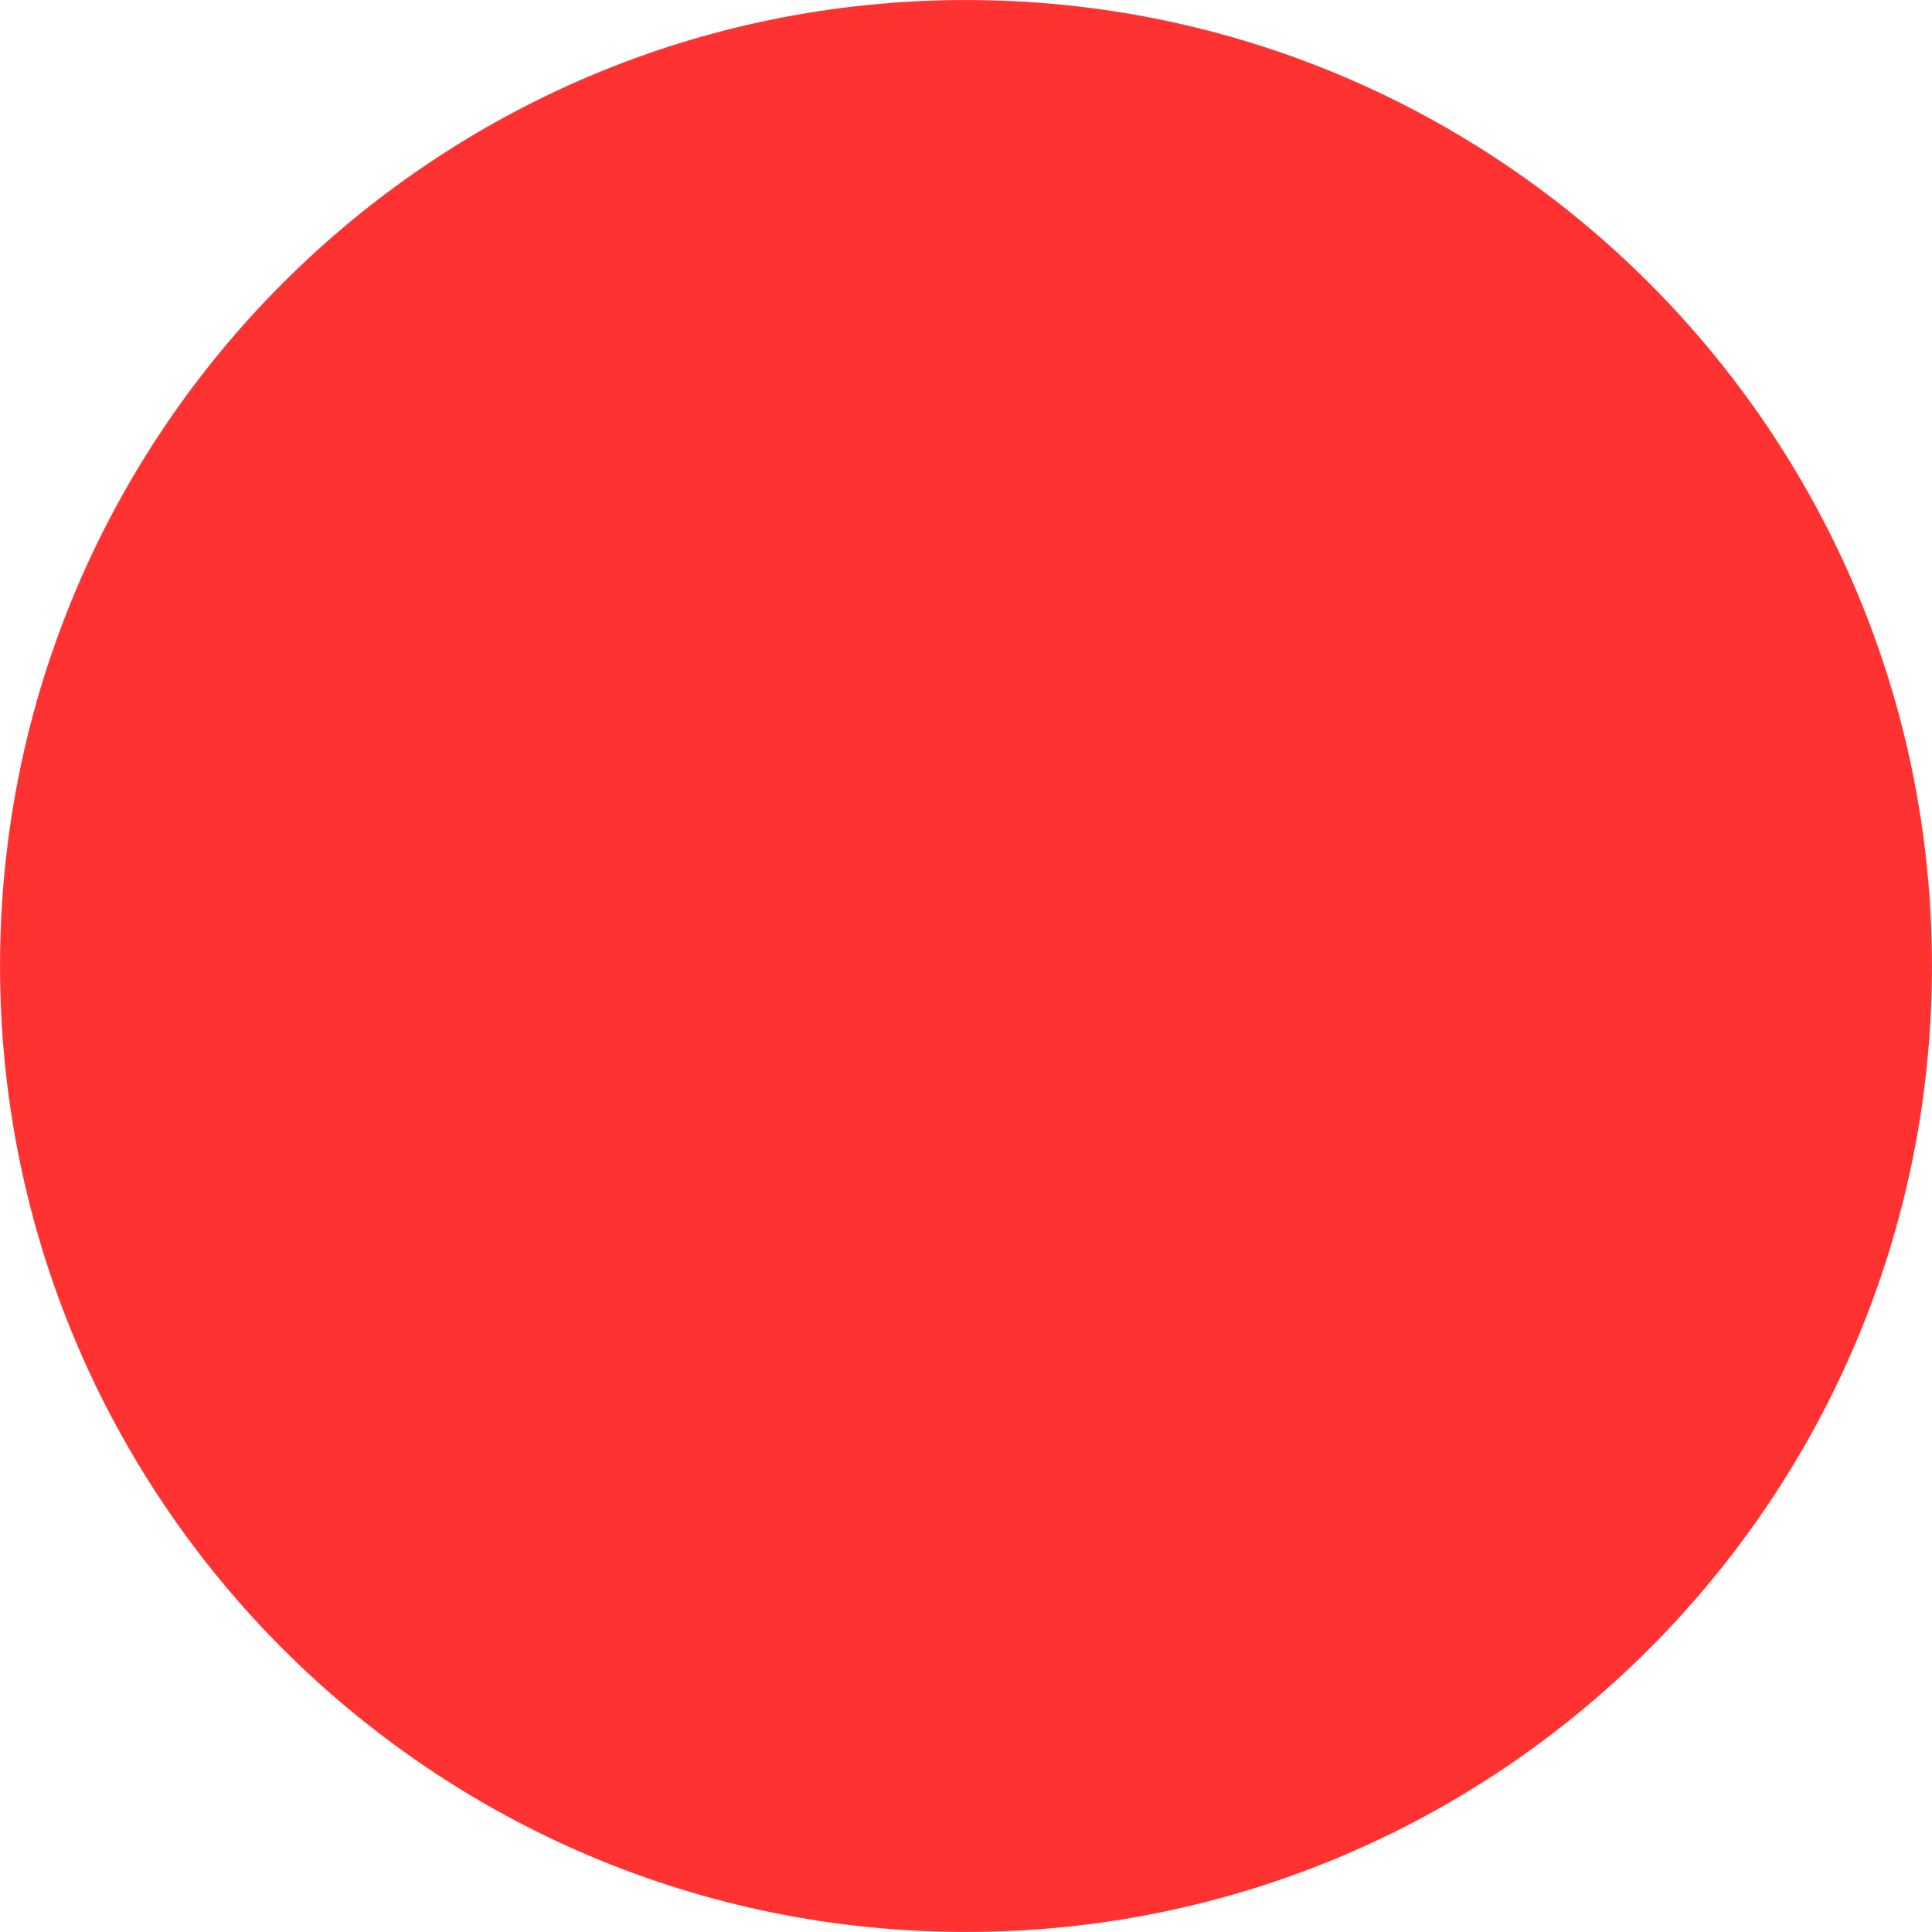
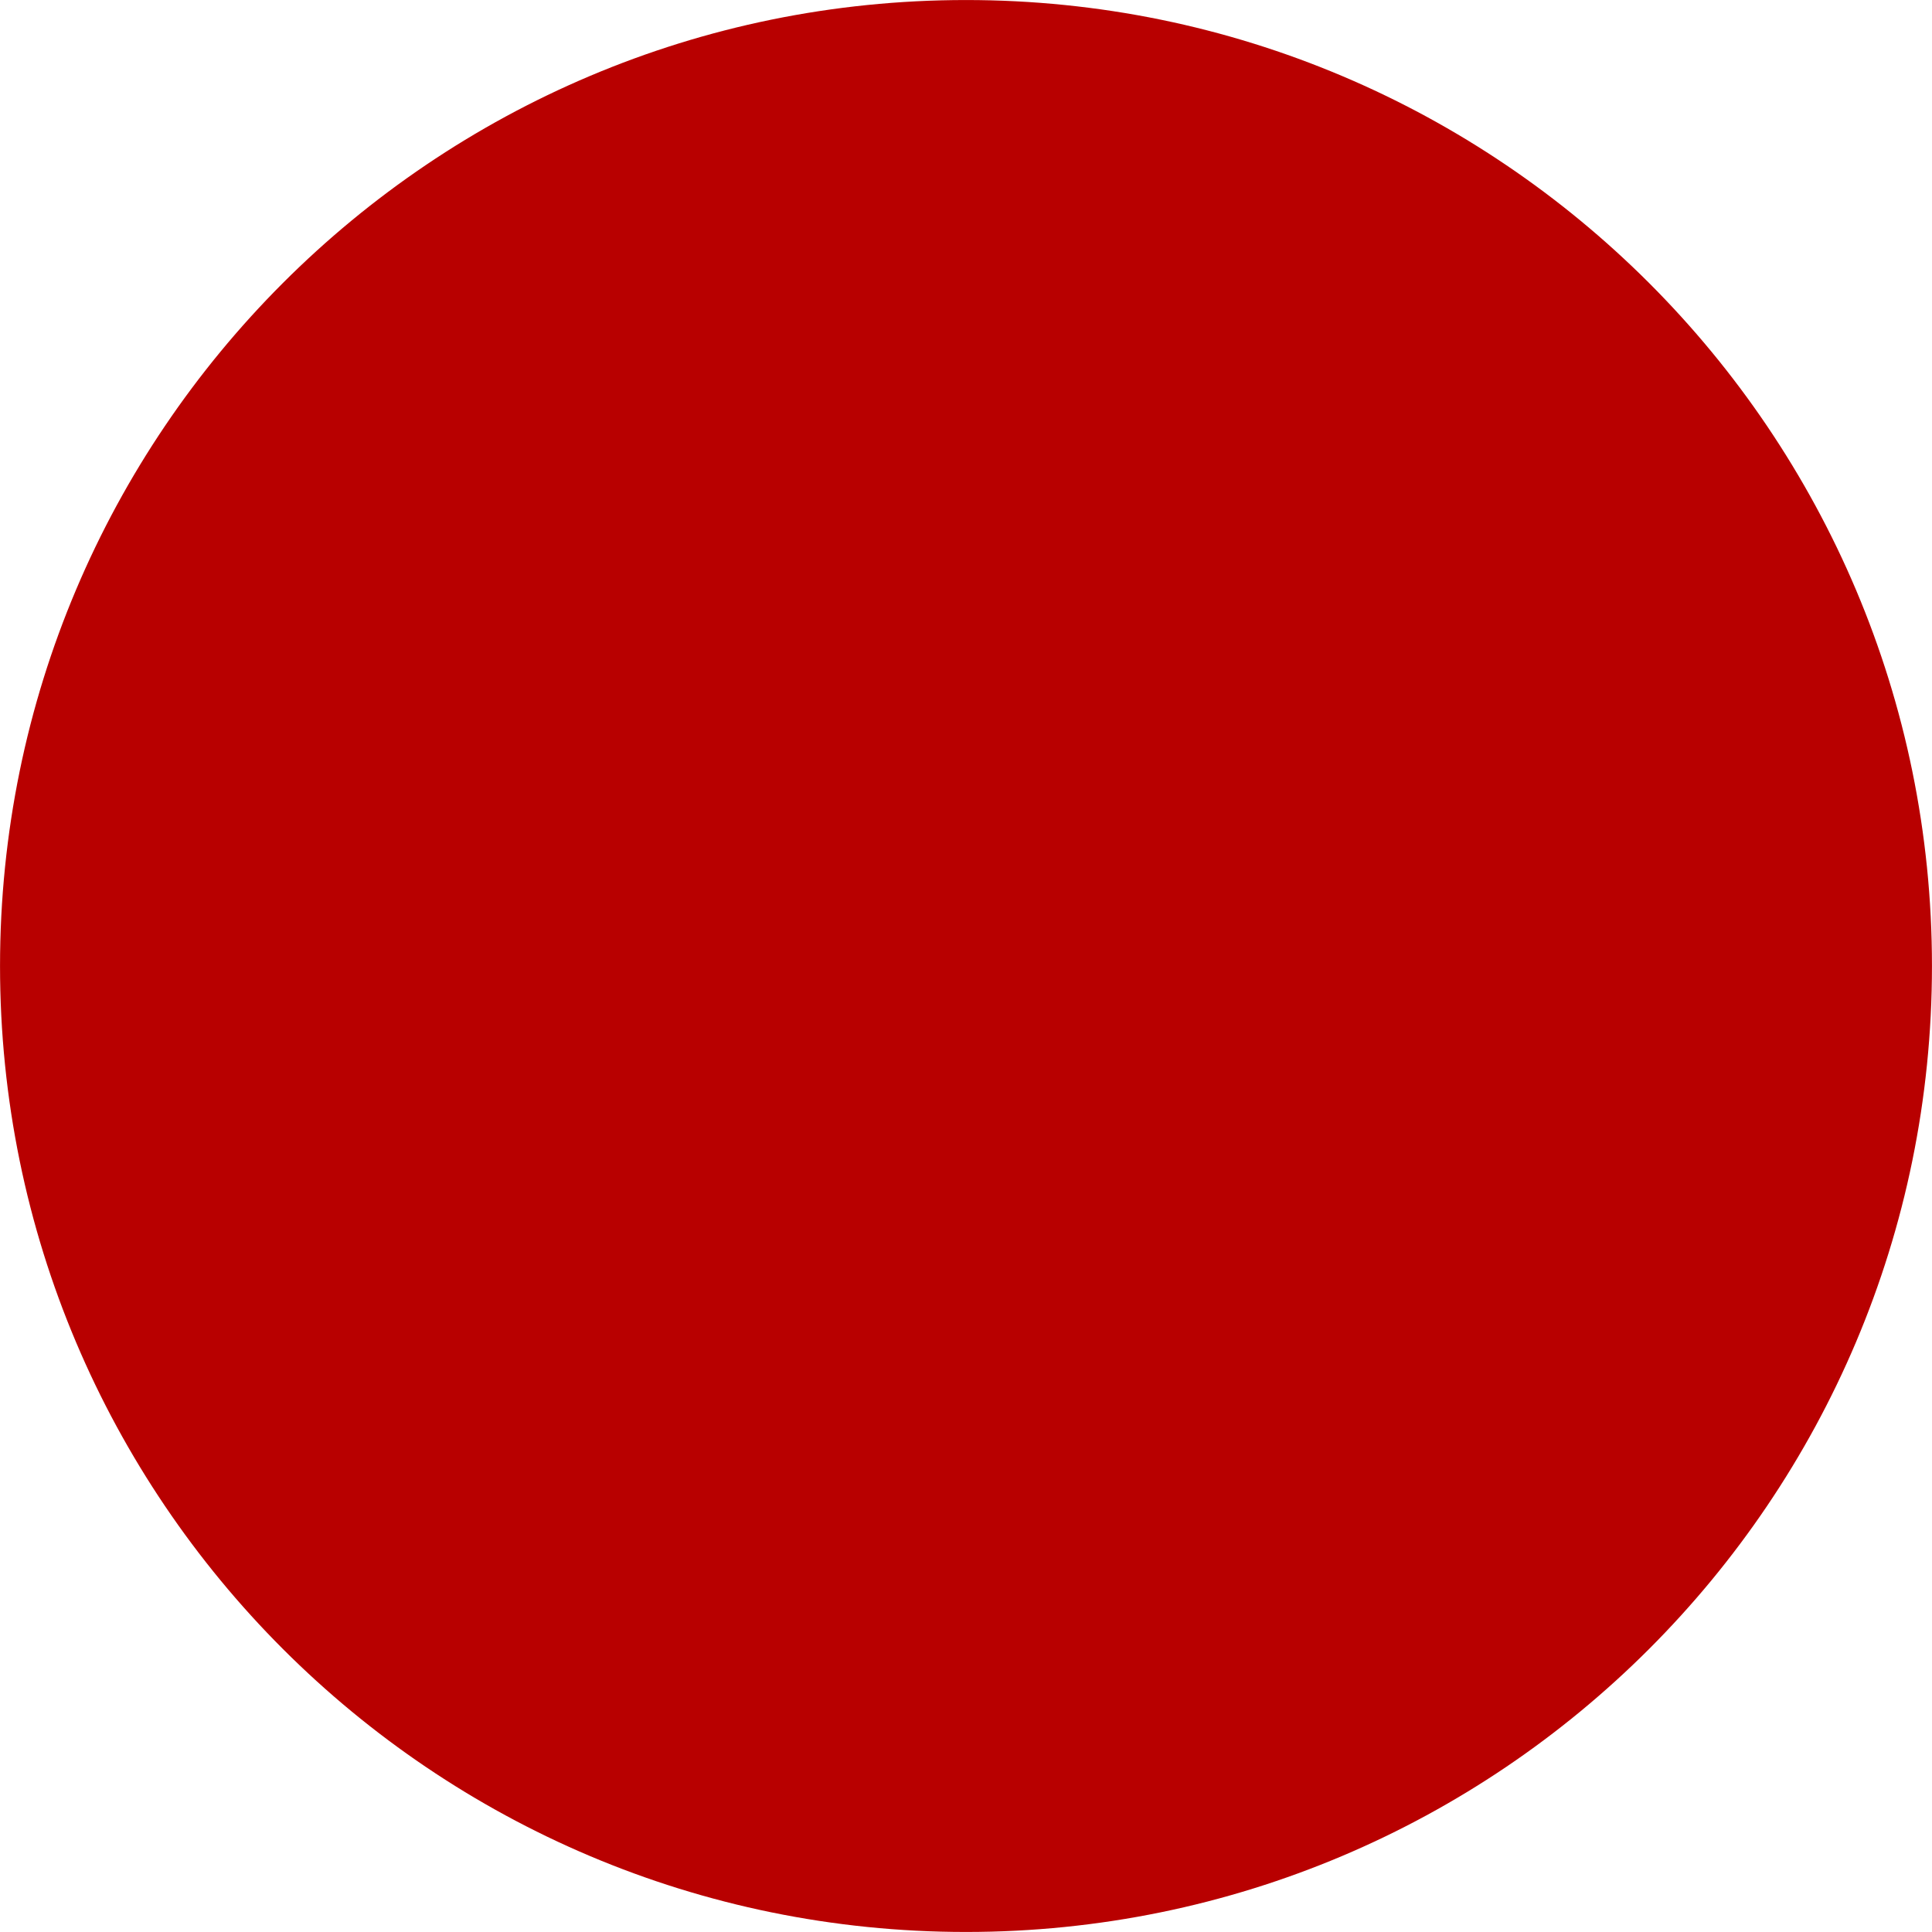
<svg xmlns="http://www.w3.org/2000/svg" width="29.349mm" height="29.349mm" viewBox="0 0 29.349 29.349" version="1.1" id="svg5">
  <defs id="defs2" />
  <g id="layer1" transform="translate(-24.61953,-14.75355)">
-     <circle style="fill:#ff3232;fill-opacity:1;stroke-width:0.265" id="path846" cx="39.294" cy="29.428" r="14.674" />
+     <circle style="fill:#B80000;fill-opacity:1;stroke-width:0.265" id="path846" cx="39.294" cy="29.428" r="14.674" />
  </g>
</svg>
